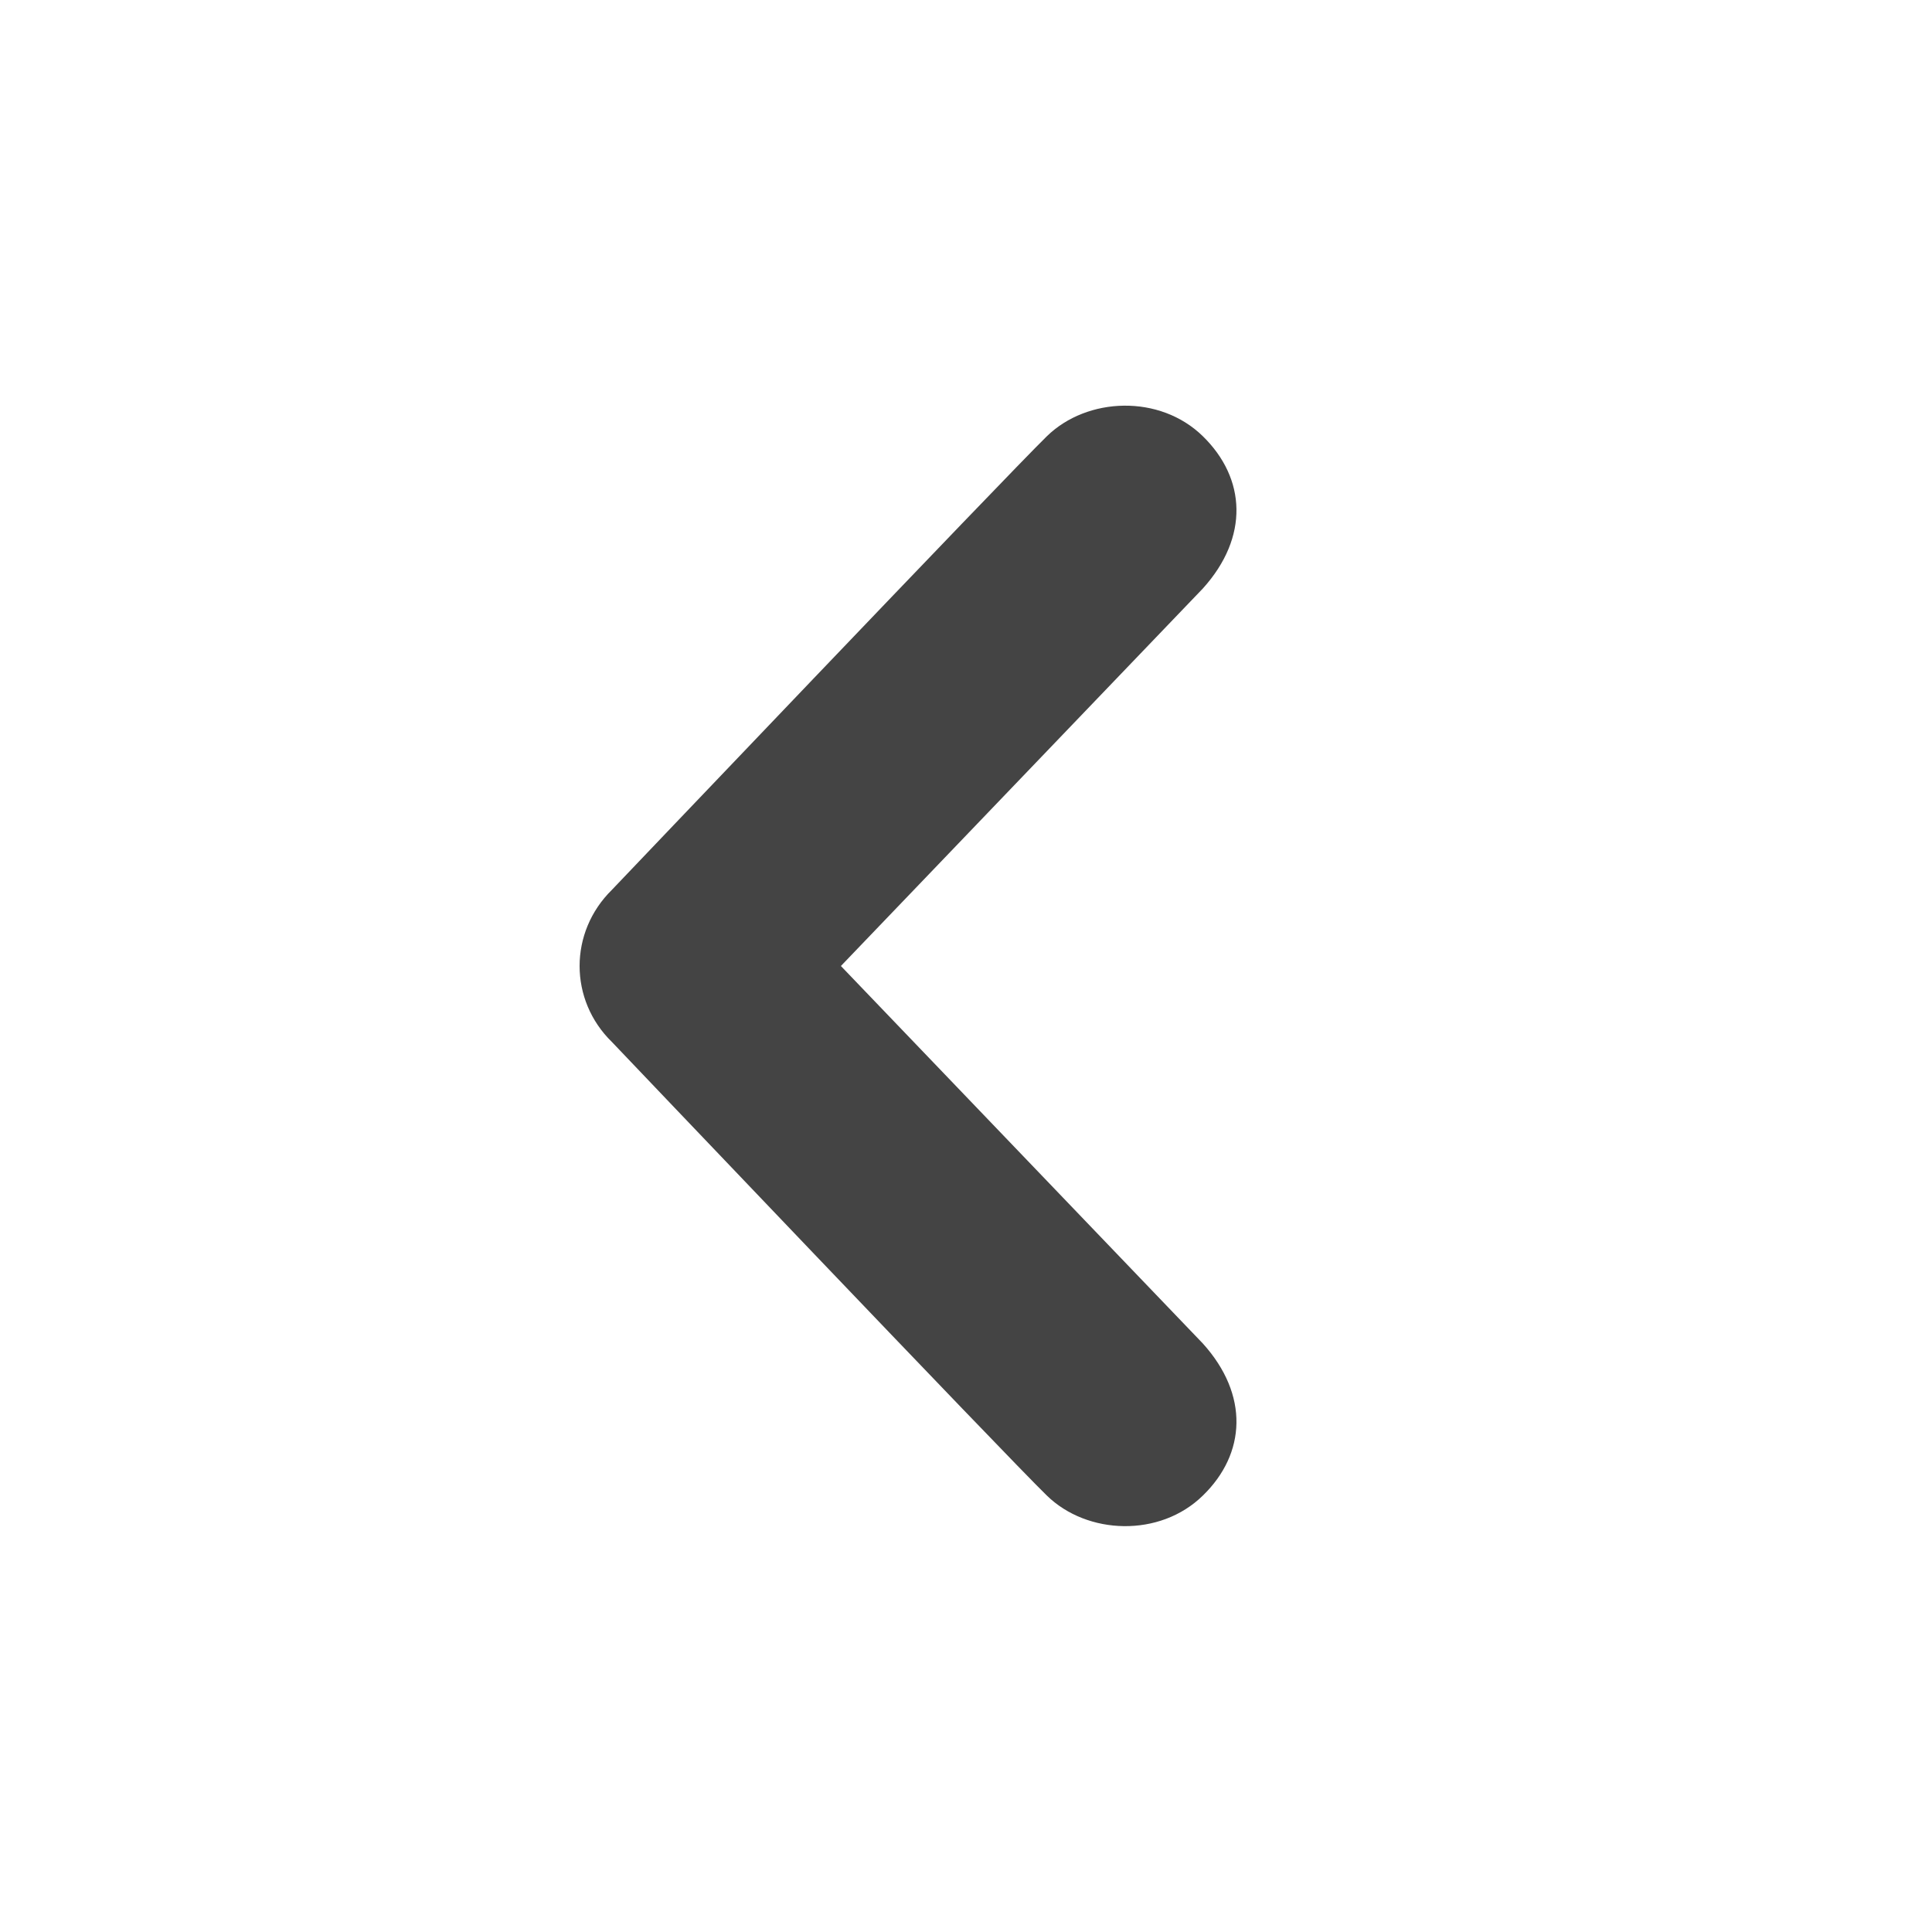
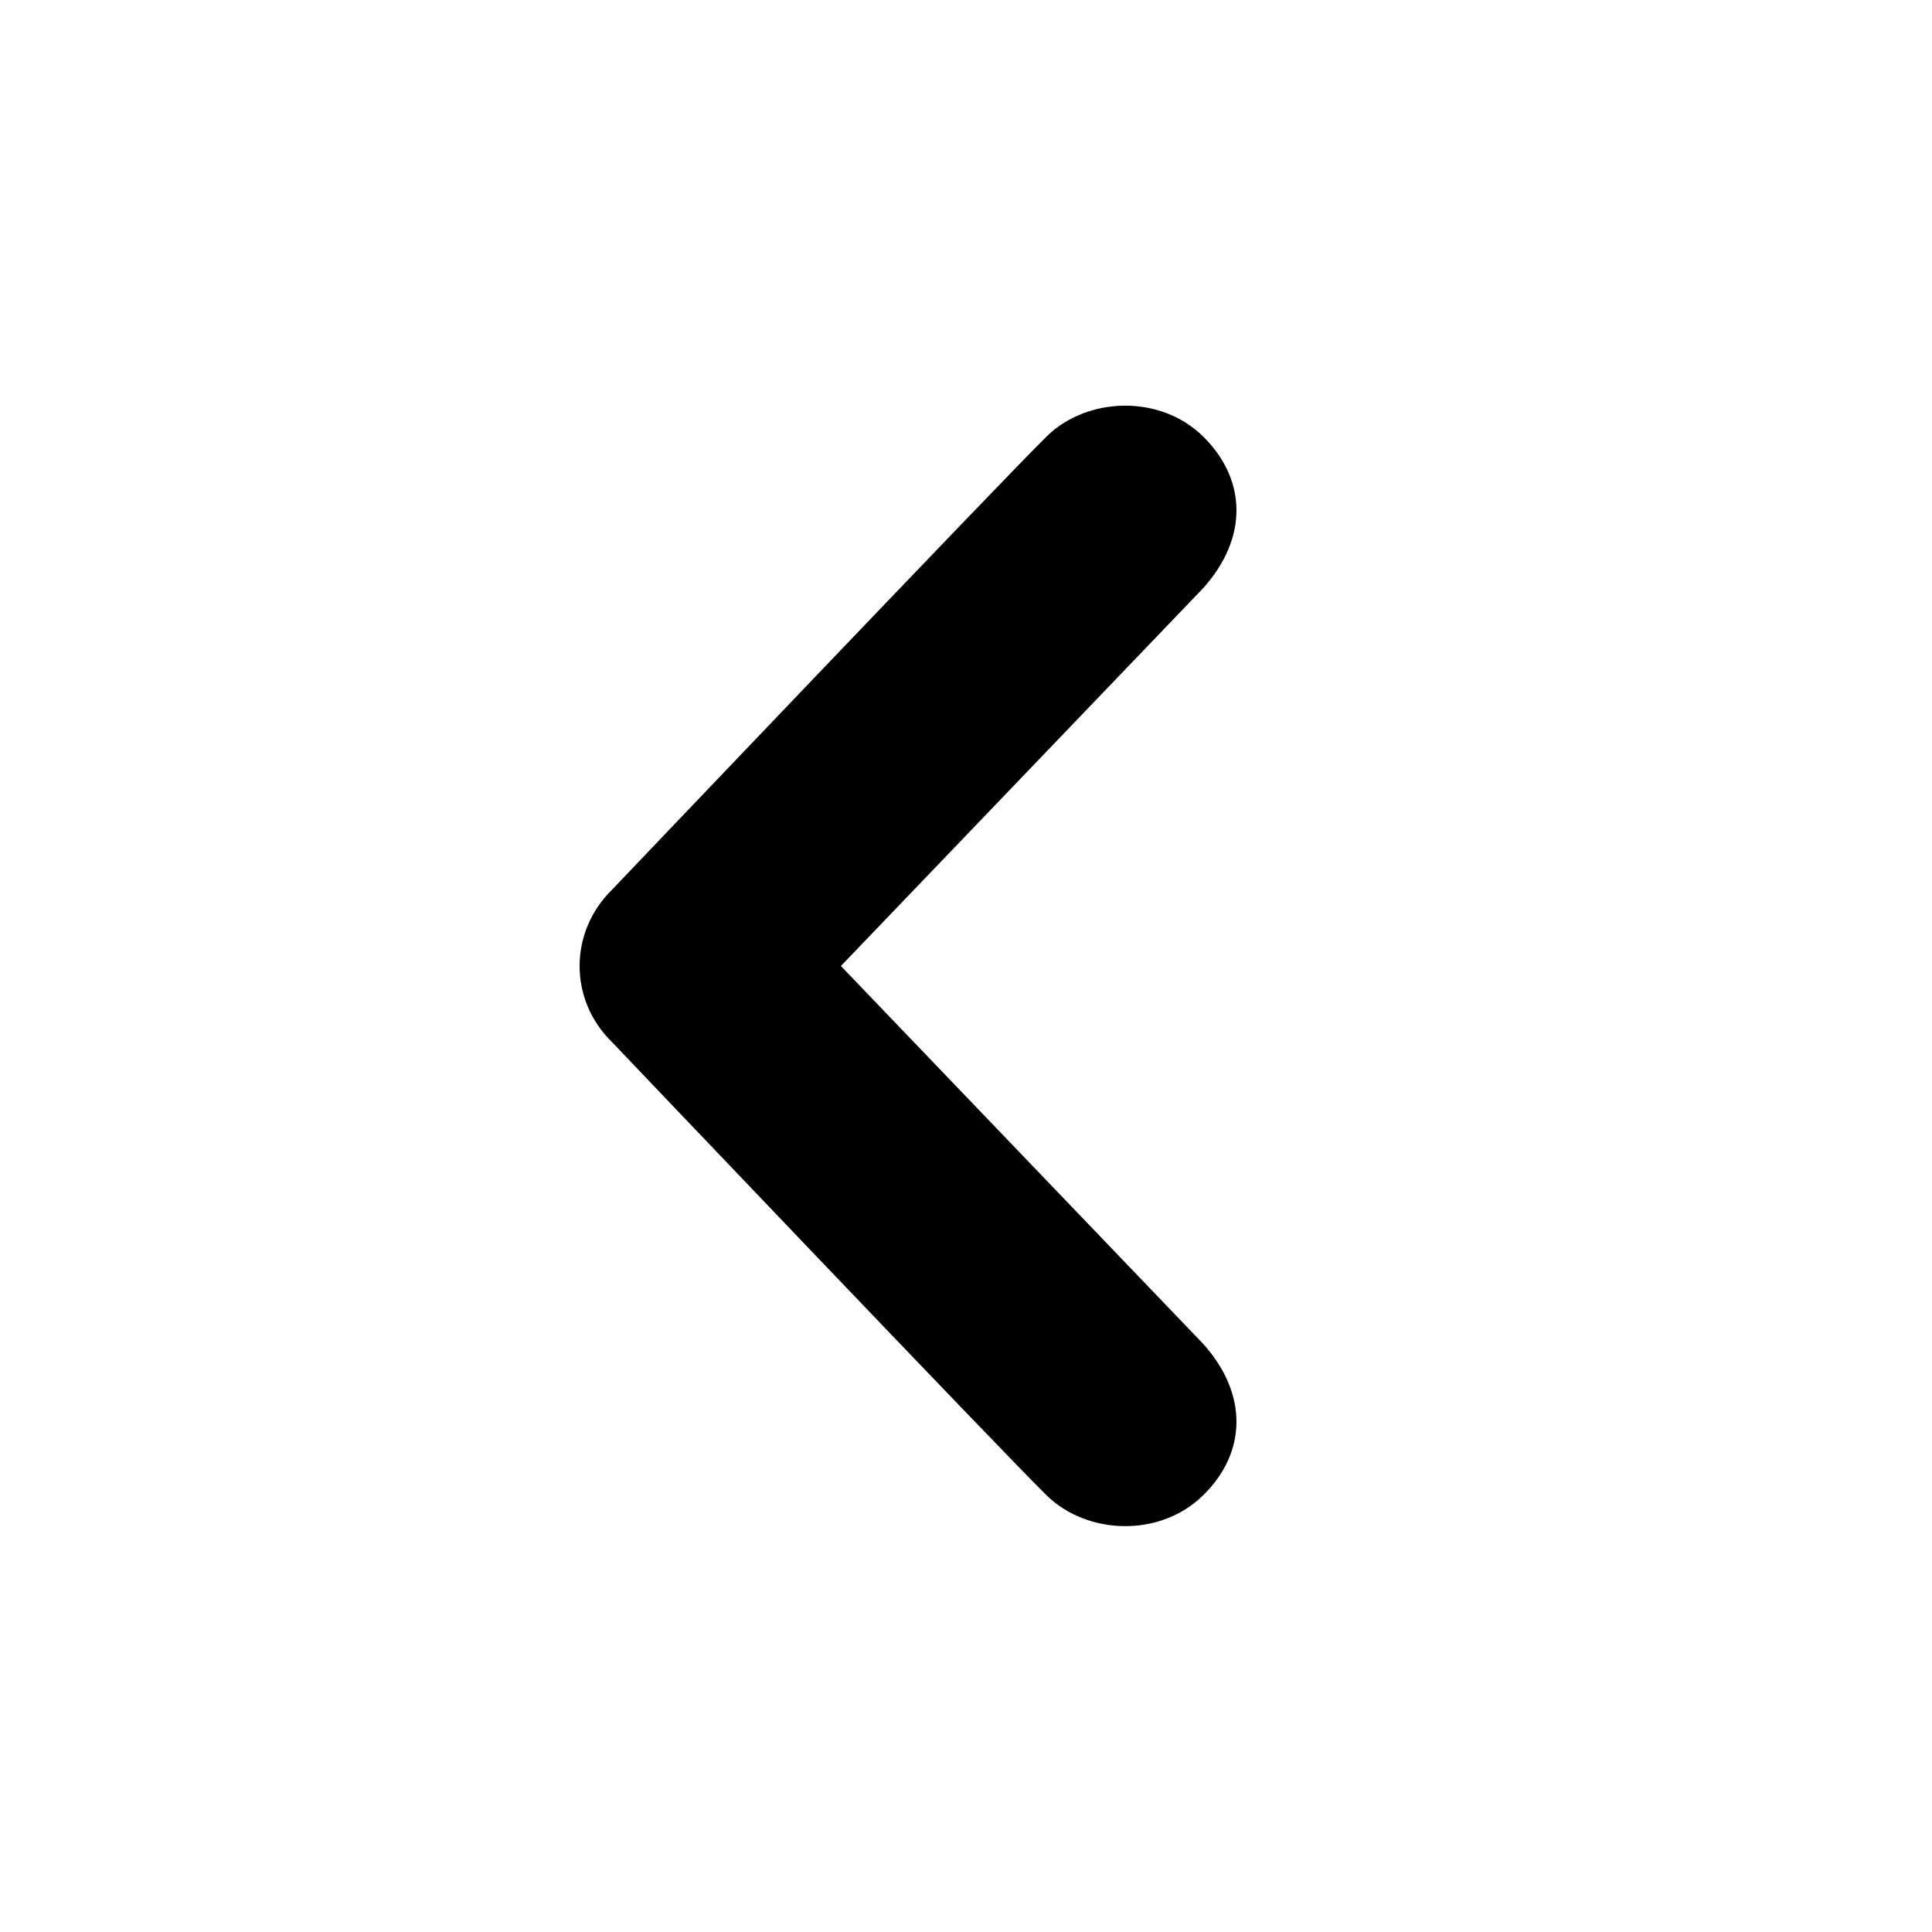
<svg xmlns="http://www.w3.org/2000/svg" version="1.1" width="20" height="20" viewBox="0 0 20 20">
-   <path fill="#444444" d="M12.452 4.516c0.446 0.436 0.481 1.043 0 1.576l-3.747 3.908 3.747 3.908c0.481 0.533 0.446 1.141 0 1.574-0.445 0.436-1.197 0.408-1.615 0-0.418-0.406-4.502-4.695-4.502-4.695-0.223-0.217-0.335-0.502-0.335-0.787s0.112-0.57 0.335-0.789c0 0 4.084-4.287 4.502-4.695s1.17-0.436 1.615 0z" />
+   <path fill="" d="M12.452 4.516c0.446 0.436 0.481 1.043 0 1.576l-3.747 3.908 3.747 3.908c0.481 0.533 0.446 1.141 0 1.574-0.445 0.436-1.197 0.408-1.615 0-0.418-0.406-4.502-4.695-4.502-4.695-0.223-0.217-0.335-0.502-0.335-0.787s0.112-0.57 0.335-0.789c0 0 4.084-4.287 4.502-4.695s1.17-0.436 1.615 0z" />
</svg>
